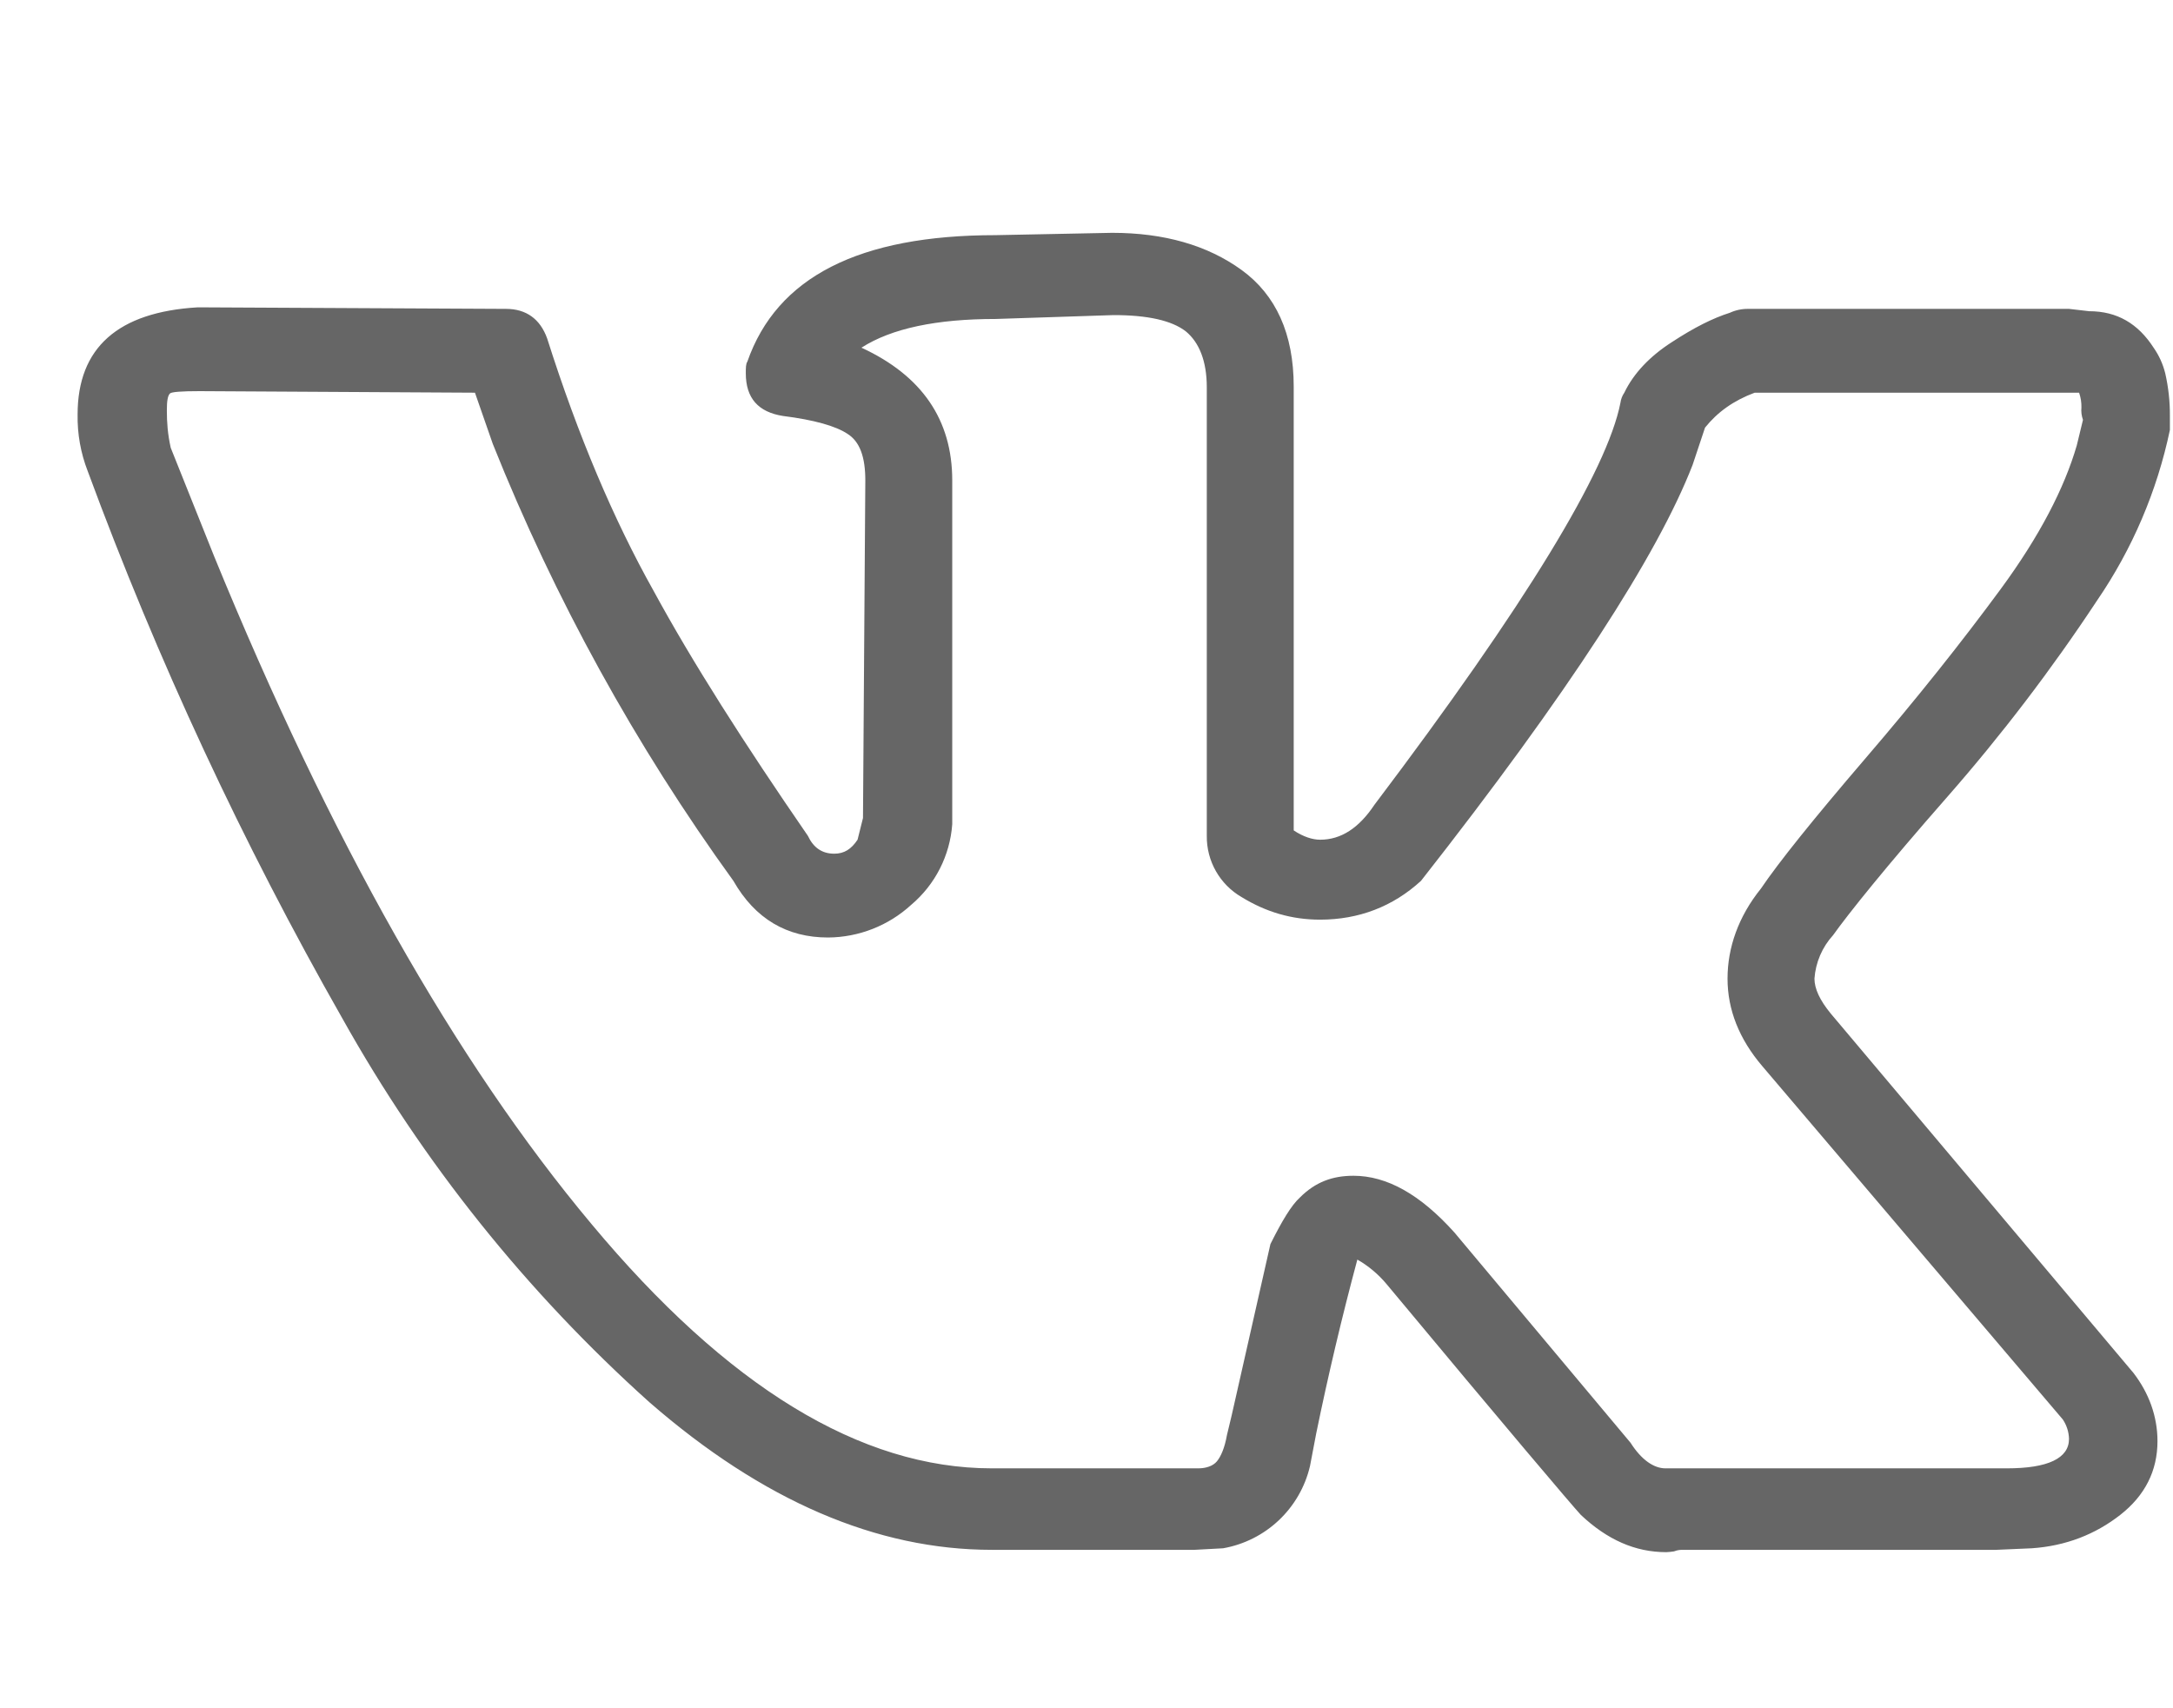
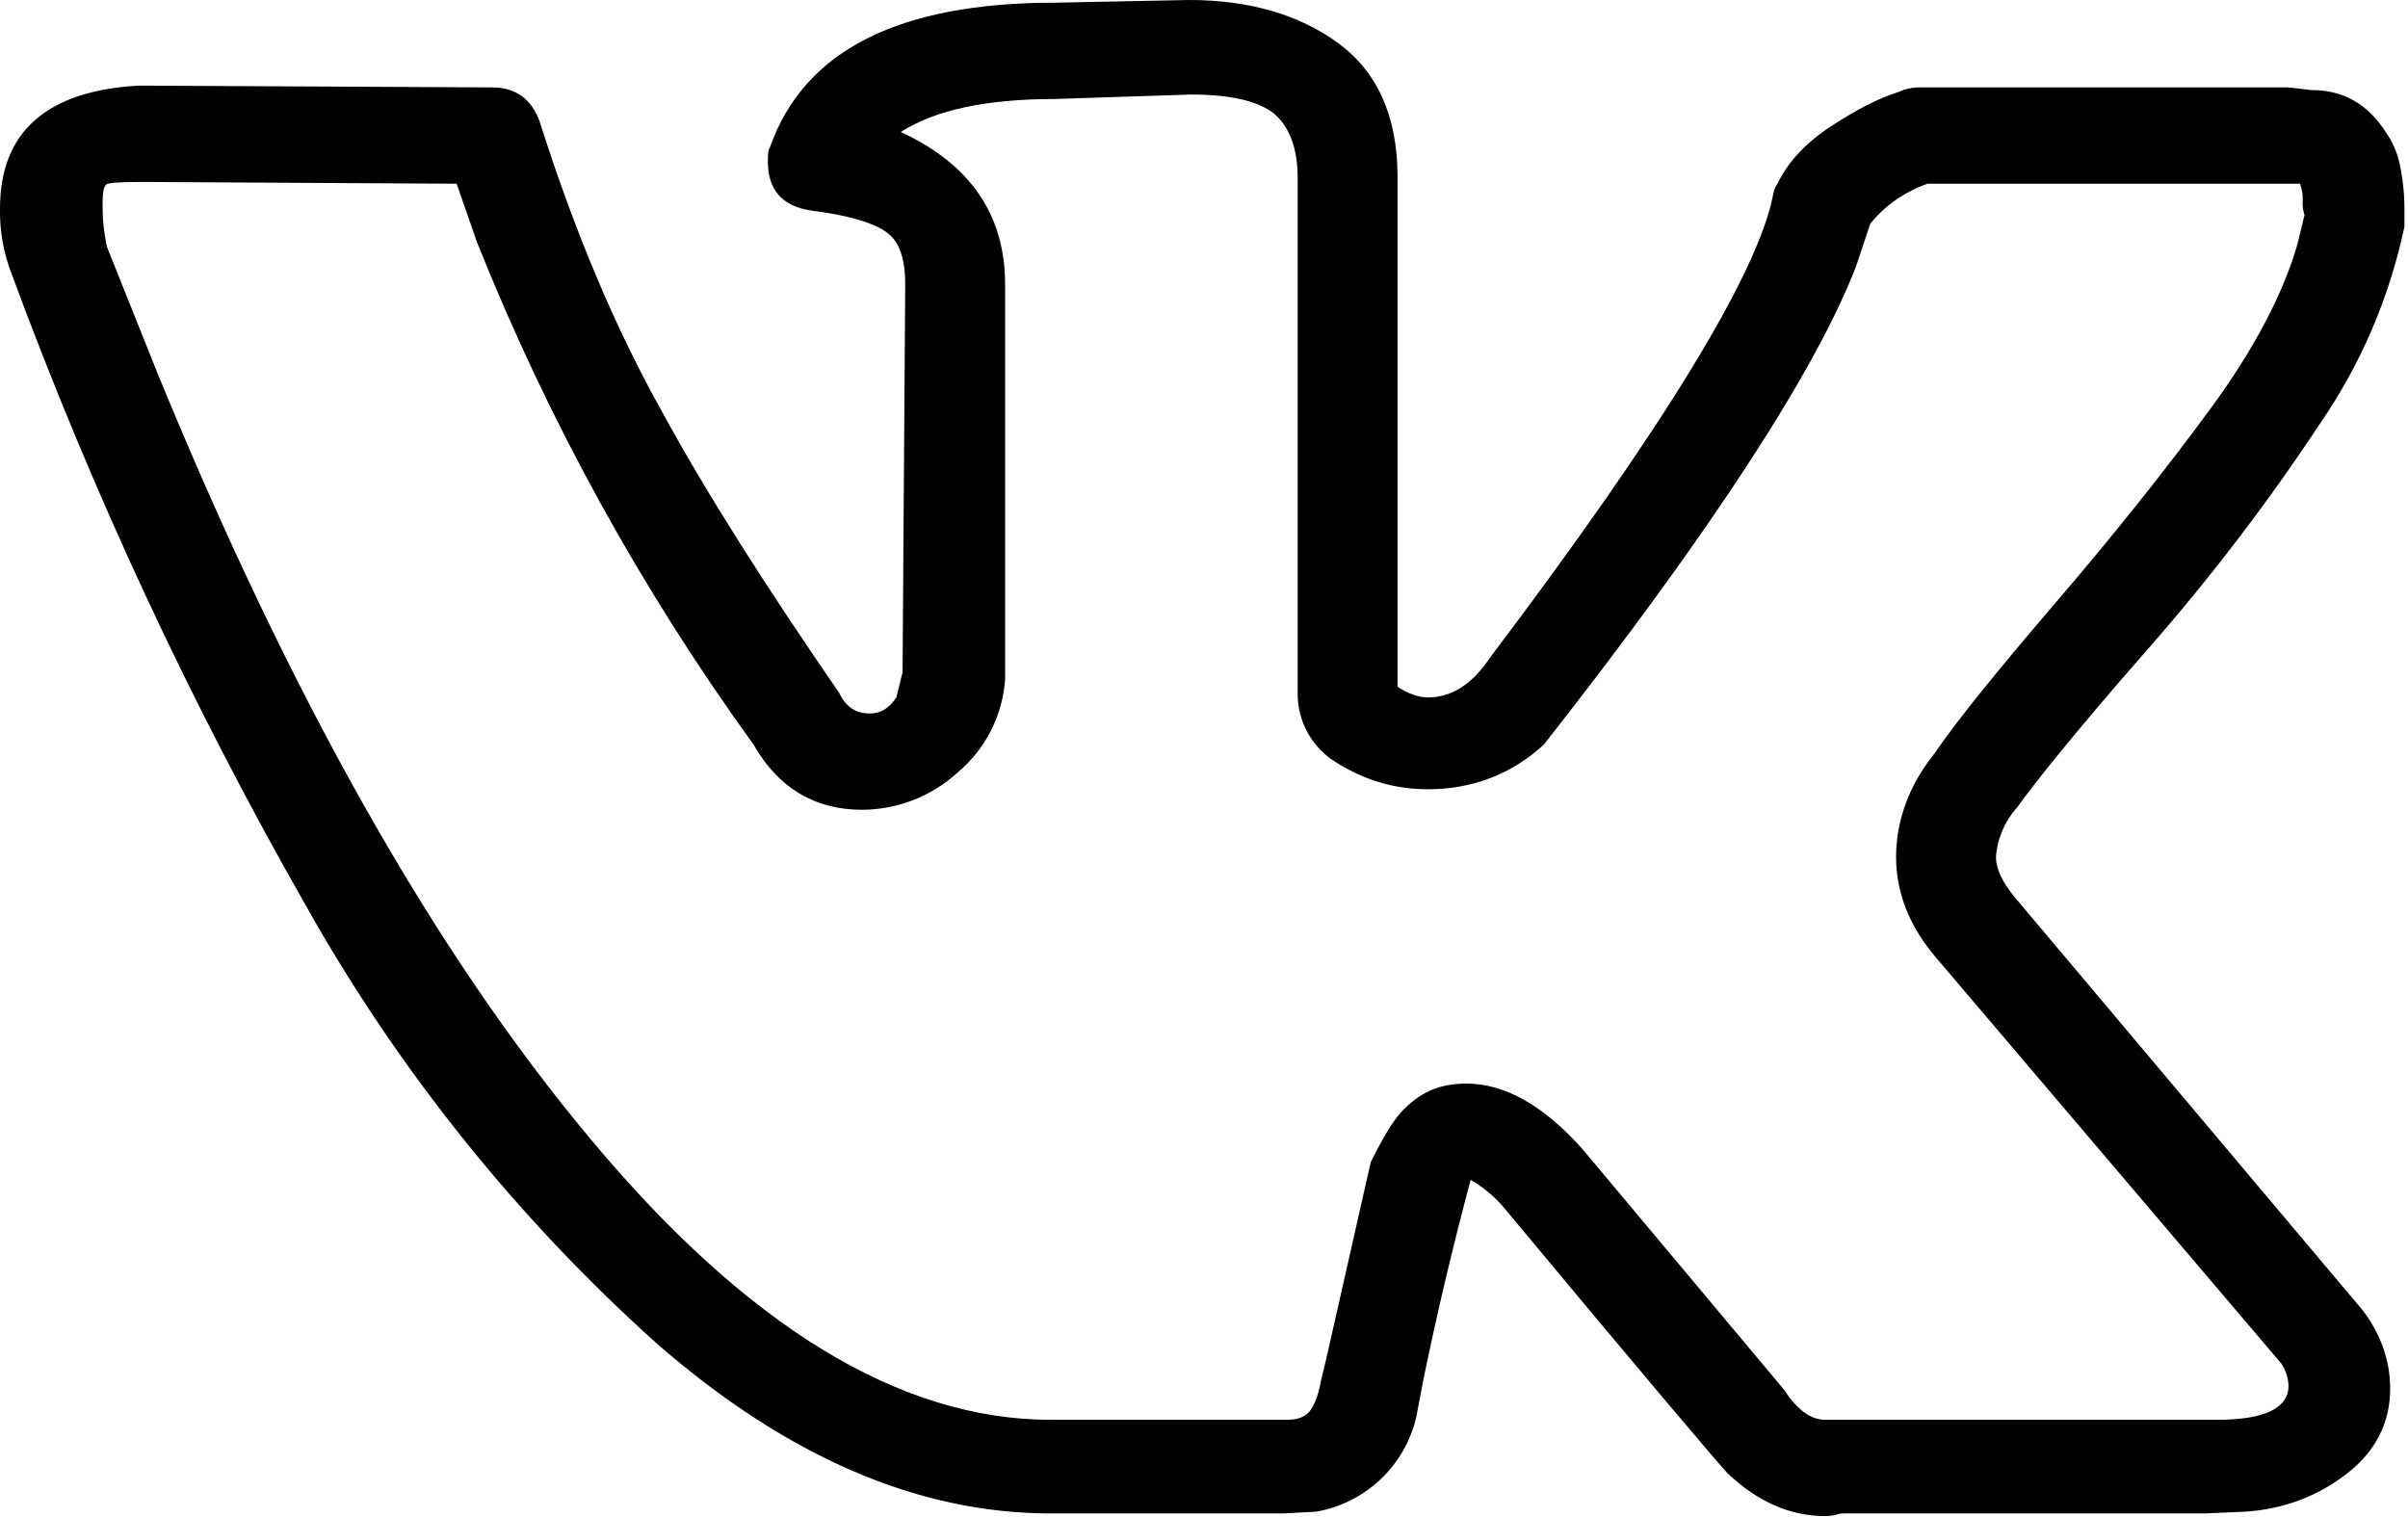
- <svg xmlns="http://www.w3.org/2000/svg" viewBox="0 0 28 22" fill="none">
-   <path d="M1 5.34c0-.86.52-1.32 1.55-1.38l3.97.02c.26 0 .44.13.53.38.4 1.26.86 2.34 1.37 3.25.5.92 1.17 1.97 1.99 3.16.07.15.18.23.34.23.13 0 .22-.06.3-.18l.07-.28.03-4.35c0-.3-.07-.5-.23-.6-.15-.1-.43-.18-.83-.23-.32-.05-.48-.23-.48-.55 0-.07 0-.12.02-.15.38-1.09 1.44-1.63 3.2-1.63l1.5-.03c.67 0 1.23.16 1.67.48.44.32.67.82.67 1.5v5.72c.12.08.24.12.34.12.27 0 .5-.15.7-.45 1.95-2.58 3-4.31 3.17-5.18a.3.3 0 0 1 .05-.13c.12-.25.33-.47.61-.65.29-.19.53-.31.75-.38a.55.55 0 0 1 .24-.05h4.13l.26.03c.36 0 .63.16.83.47.07.1.12.21.15.33a2.4 2.4 0 0 1 .06.55v.18a6.11 6.11 0 0 1-.94 2.2 23.4 23.4 0 0 1-1.93 2.53c-.79.9-1.27 1.5-1.47 1.78a.93.93 0 0 0-.24.56c0 .13.07.28.21.45l3.9 4.63c.2.26.31.56.31.88 0 .38-.16.7-.48.95-.32.25-.7.4-1.14.43l-.46.02h-4.04c-.02 0-.06 0-.11.02a.86.86 0 0 1-.1.01c-.4 0-.76-.16-1.1-.48-.12-.13-.96-1.12-2.5-2.97a1.39 1.39 0 0 0-.38-.32 38.47 38.47 0 0 0-.53 2.24l-.08.42a1.4 1.4 0 0 1-1.12 1.06l-.37.02h-2.61c-1.48 0-2.95-.63-4.41-1.9a19.3 19.3 0 0 1-3.96-4.95 47.51 47.51 0 0 1-3.28-7.05 1.92 1.92 0 0 1-.13-.73Zm16.01 6.51c-.37 0-.7-.1-1.01-.29a.9.9 0 0 1-.45-.79v-5.78c0-.34-.1-.58-.27-.72-.18-.14-.49-.21-.93-.21l-1.52.05c-.76 0-1.34.12-1.73.37.78.36 1.17.93 1.17 1.71v4.43a1.5 1.5 0 0 1-.53 1.04 1.6 1.6 0 0 1-1.07.42c-.53 0-.94-.24-1.22-.73a26.16 26.16 0 0 1-3.1-5.63l-.23-.66-3.55-.02c-.23 0-.36.01-.38.03-.03.03-.04.1-.04.22 0 .15.01.3.05.48l.56 1.4c1.49 3.64 3.11 6.51 4.86 8.6 1.75 2.1 3.47 3.15 5.16 3.15h2.66c.1 0 .19-.03.24-.09.05-.06.1-.17.13-.34l.06-.25.5-2.21c.15-.3.27-.5.38-.6.2-.2.42-.28.69-.28.43 0 .86.24 1.3.73l2.27 2.71c.14.22.3.33.45.33h4.4c.53 0 .8-.13.8-.38a.47.47 0 0 0-.08-.25l-3.87-4.55c-.3-.35-.45-.73-.45-1.13 0-.4.14-.8.43-1.16.23-.34.68-.9 1.34-1.67.67-.78 1.25-1.51 1.75-2.19.5-.68.82-1.3.98-1.85l.08-.33a.37.37 0 0 1-.02-.16.54.54 0 0 0-.03-.19h-4.18c-.27.1-.48.25-.64.45l-.16.48c-.45 1.16-1.6 2.94-3.5 5.36-.36.33-.8.5-1.3.5Z" fill="#666" />
+ <svg xmlns="http://www.w3.org/2000/svg" viewBox="0 0 27 17" fill="currentcolor">
+   <path d="M0 2.34c0-.86.52-1.32 1.55-1.38l3.97.02c.26 0 .44.13.53.38.4 1.26.86 2.34 1.37 3.25.5.92 1.17 1.97 1.99 3.16.07.15.18.23.34.23.13 0 .22-.06.3-.18l.07-.28.03-4.35c0-.3-.07-.5-.23-.6-.15-.1-.43-.18-.83-.23-.32-.05-.48-.23-.48-.55 0-.07 0-.12.02-.15.38-1.09 1.44-1.63 3.2-1.63l1.5-.03c.67 0 1.23.16 1.67.48.44.32.67.82.67 1.5v5.72c.12.08.24.12.34.12.27 0 .5-.15.7-.45 1.95-2.58 3-4.31 3.17-5.18a.3.3 0 0 1 .05-.13c.12-.25.33-.47.61-.65.29-.19.53-.31.75-.38a.55.55 0 0 1 .24-.05h4.13l.26.03c.36 0 .63.16.83.47.07.1.12.21.15.33a2.4 2.4 0 0 1 .06.55v.18a6.11 6.11 0 0 1-.94 2.2 23.4 23.4 0 0 1-1.93 2.53c-.79.9-1.27 1.5-1.47 1.78a.93.93 0 0 0-.24.56c0 .13.07.28.21.45l3.9 4.63c.2.26.31.56.31.88 0 .38-.16.7-.48.95-.32.25-.7.4-1.14.43l-.46.02h-4.04c-.02 0-.06 0-.11.02a.86.86 0 0 1-.1.01c-.4 0-.76-.16-1.1-.48-.12-.13-.96-1.12-2.5-2.97a1.39 1.39 0 0 0-.38-.32 38.47 38.47 0 0 0-.53 2.24l-.08.42a1.4 1.4 0 0 1-1.12 1.06l-.37.02h-2.61c-1.48 0-2.95-.63-4.41-1.9a19.3 19.3 0 0 1-3.96-4.95 47.51 47.51 0 0 1-3.28-7.05 1.92 1.92 0 0 1-.13-.73Zm16.01 6.51c-.37 0-.7-.1-1.01-.29a.9.9 0 0 1-.45-.79v-5.78c0-.34-.1-.58-.27-.72-.18-.14-.49-.21-.93-.21l-1.52.05c-.76 0-1.34.12-1.73.37.78.36 1.17.93 1.17 1.71v4.43a1.5 1.5 0 0 1-.53 1.04 1.6 1.6 0 0 1-1.07.42c-.53 0-.94-.24-1.22-.73a26.16 26.16 0 0 1-3.1-5.63l-.23-.66-3.55-.02c-.23 0-.36.01-.38.03-.03.03-.04.1-.04.22 0 .15.01.3.05.48l.56 1.4c1.49 3.64 3.11 6.51 4.86 8.6 1.75 2.1 3.47 3.15 5.16 3.15h2.66c.1 0 .19-.03.24-.09.05-.06.1-.17.13-.34l.06-.25.5-2.21c.15-.3.27-.5.38-.6.2-.2.42-.28.69-.28.43 0 .86.24 1.3.73l2.27 2.71c.14.22.3.33.45.33h4.4c.53 0 .8-.13.8-.38a.47.47 0 0 0-.08-.25l-3.87-4.55c-.3-.35-.45-.73-.45-1.13 0-.4.14-.8.43-1.16.23-.34.68-.9 1.34-1.67.67-.78 1.25-1.51 1.75-2.19.5-.68.82-1.3.98-1.85l.08-.33a.37.37 0 0 1-.02-.16.54.54 0 0 0-.03-.19h-4.18c-.27.1-.48.25-.64.45l-.16.48c-.45 1.16-1.6 2.94-3.5 5.36-.36.33-.8.5-1.3.5Z" />
</svg>
